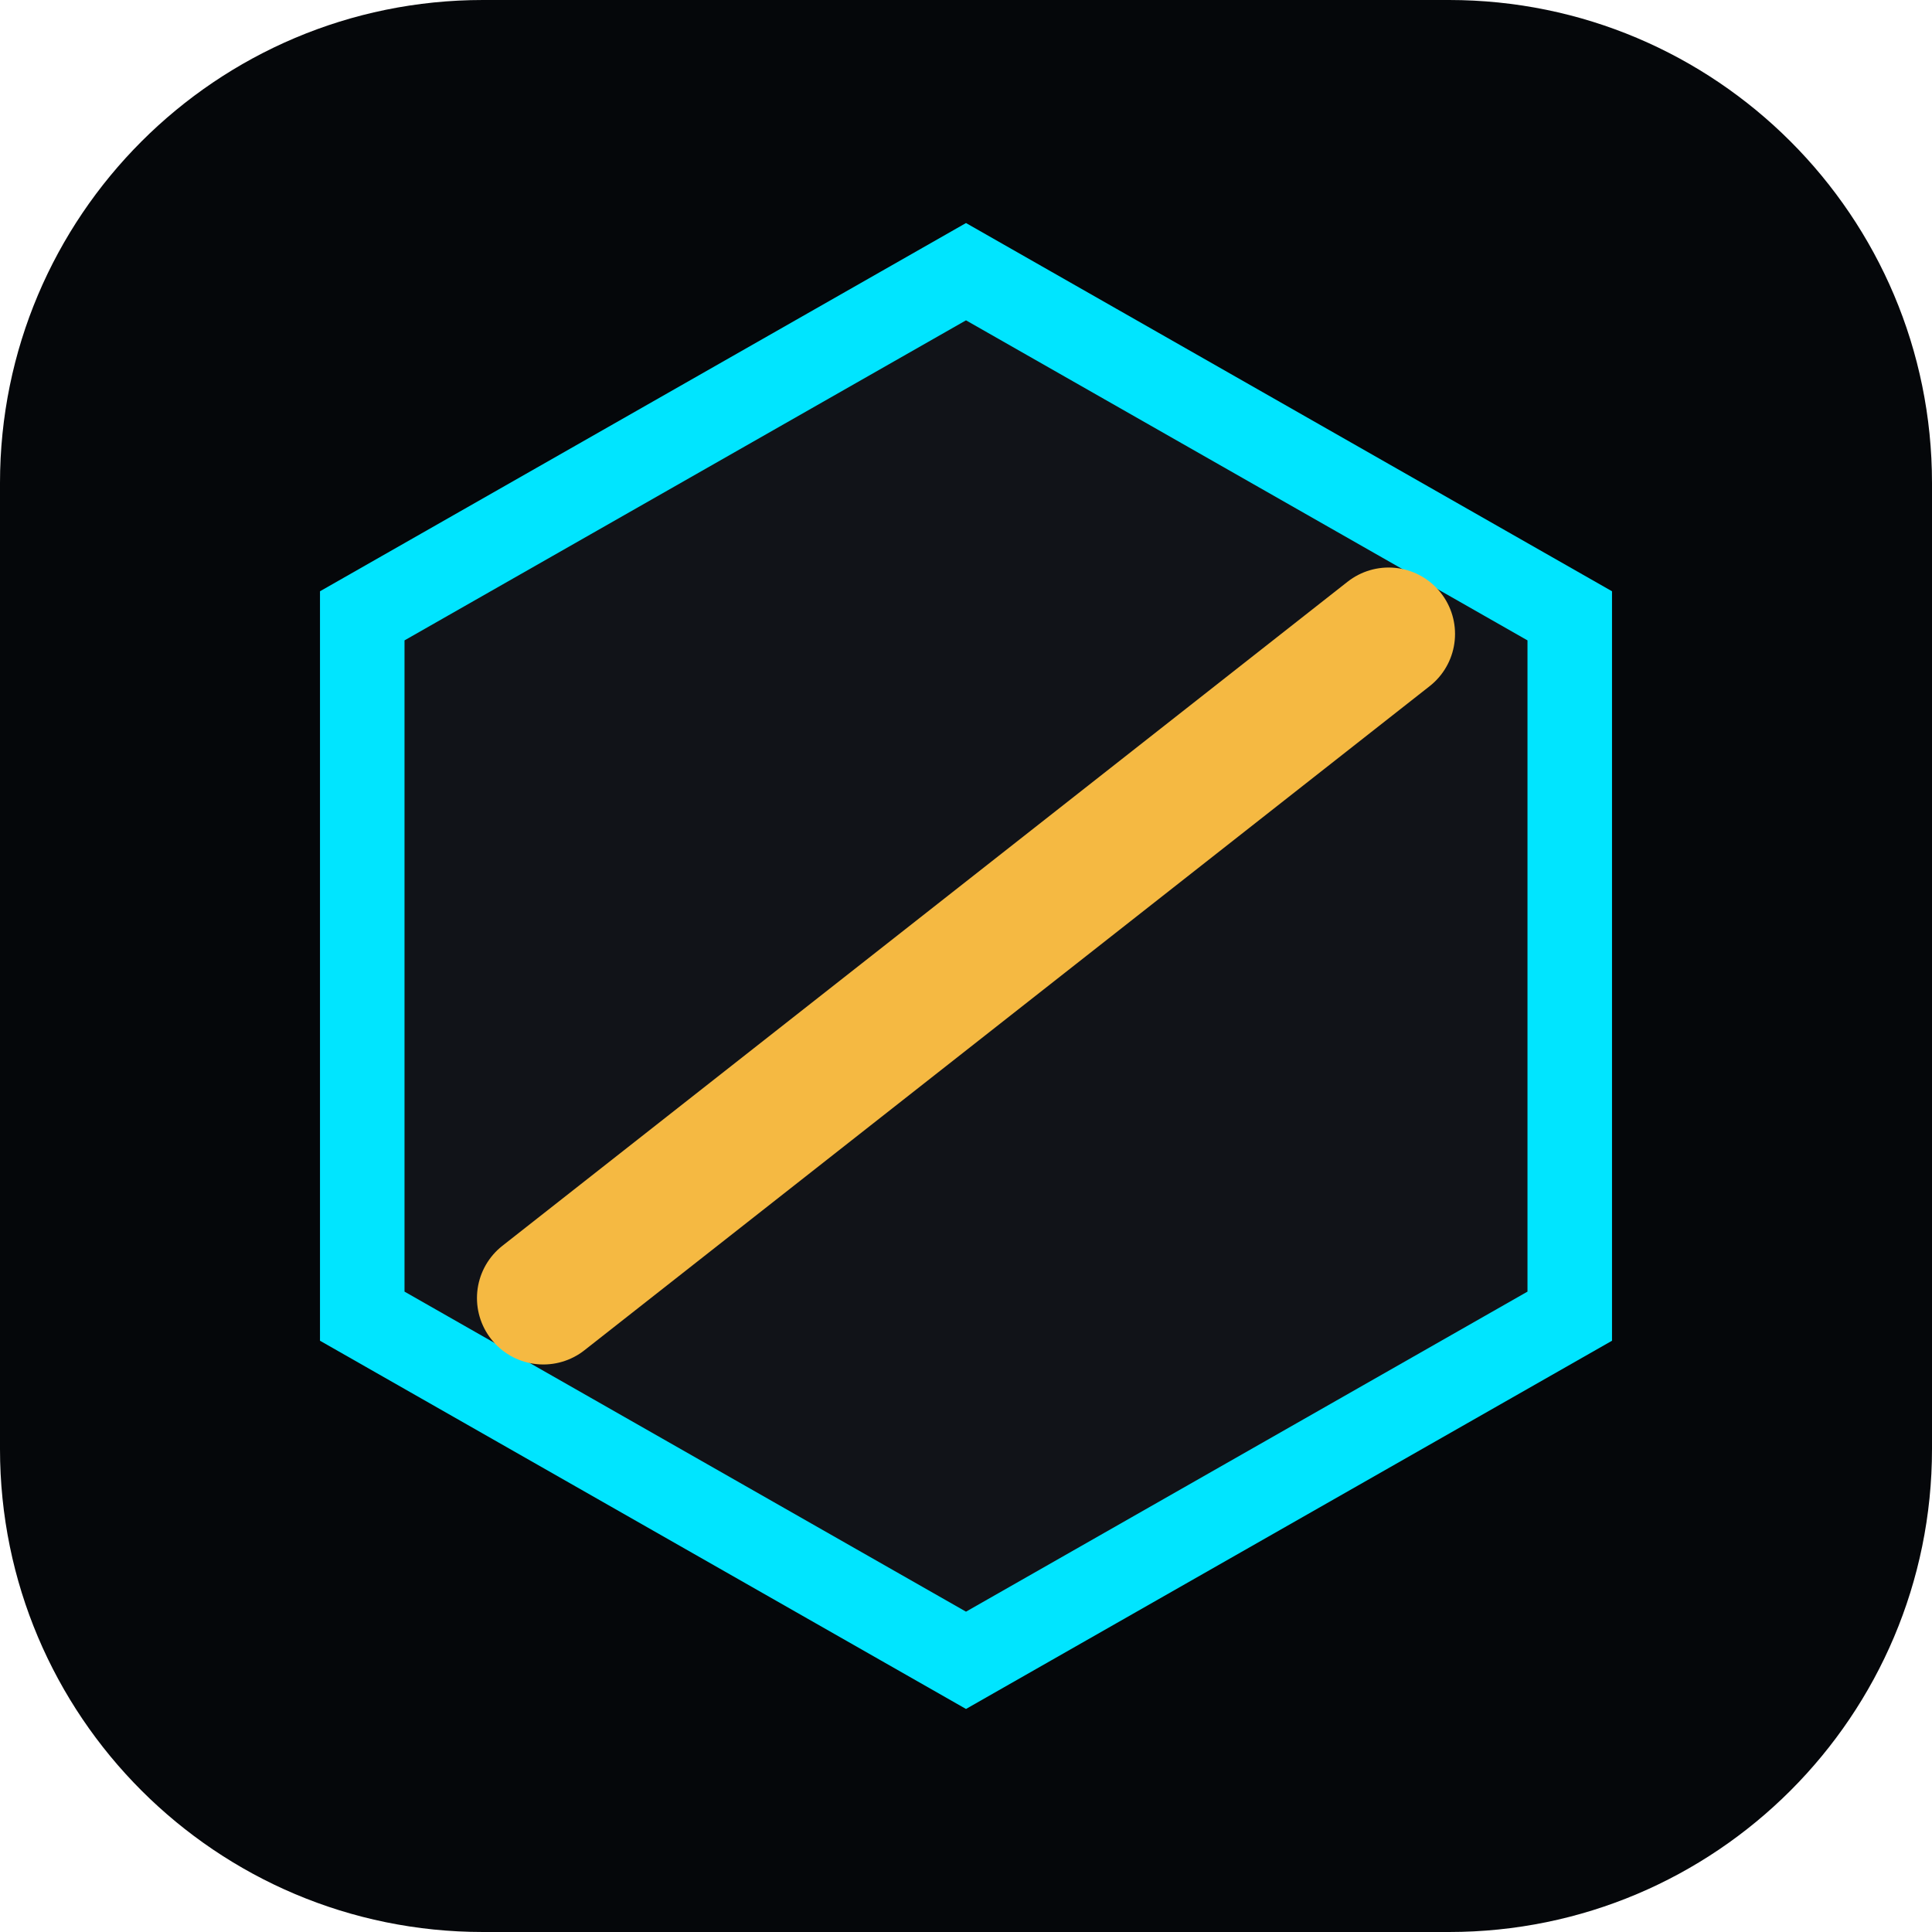
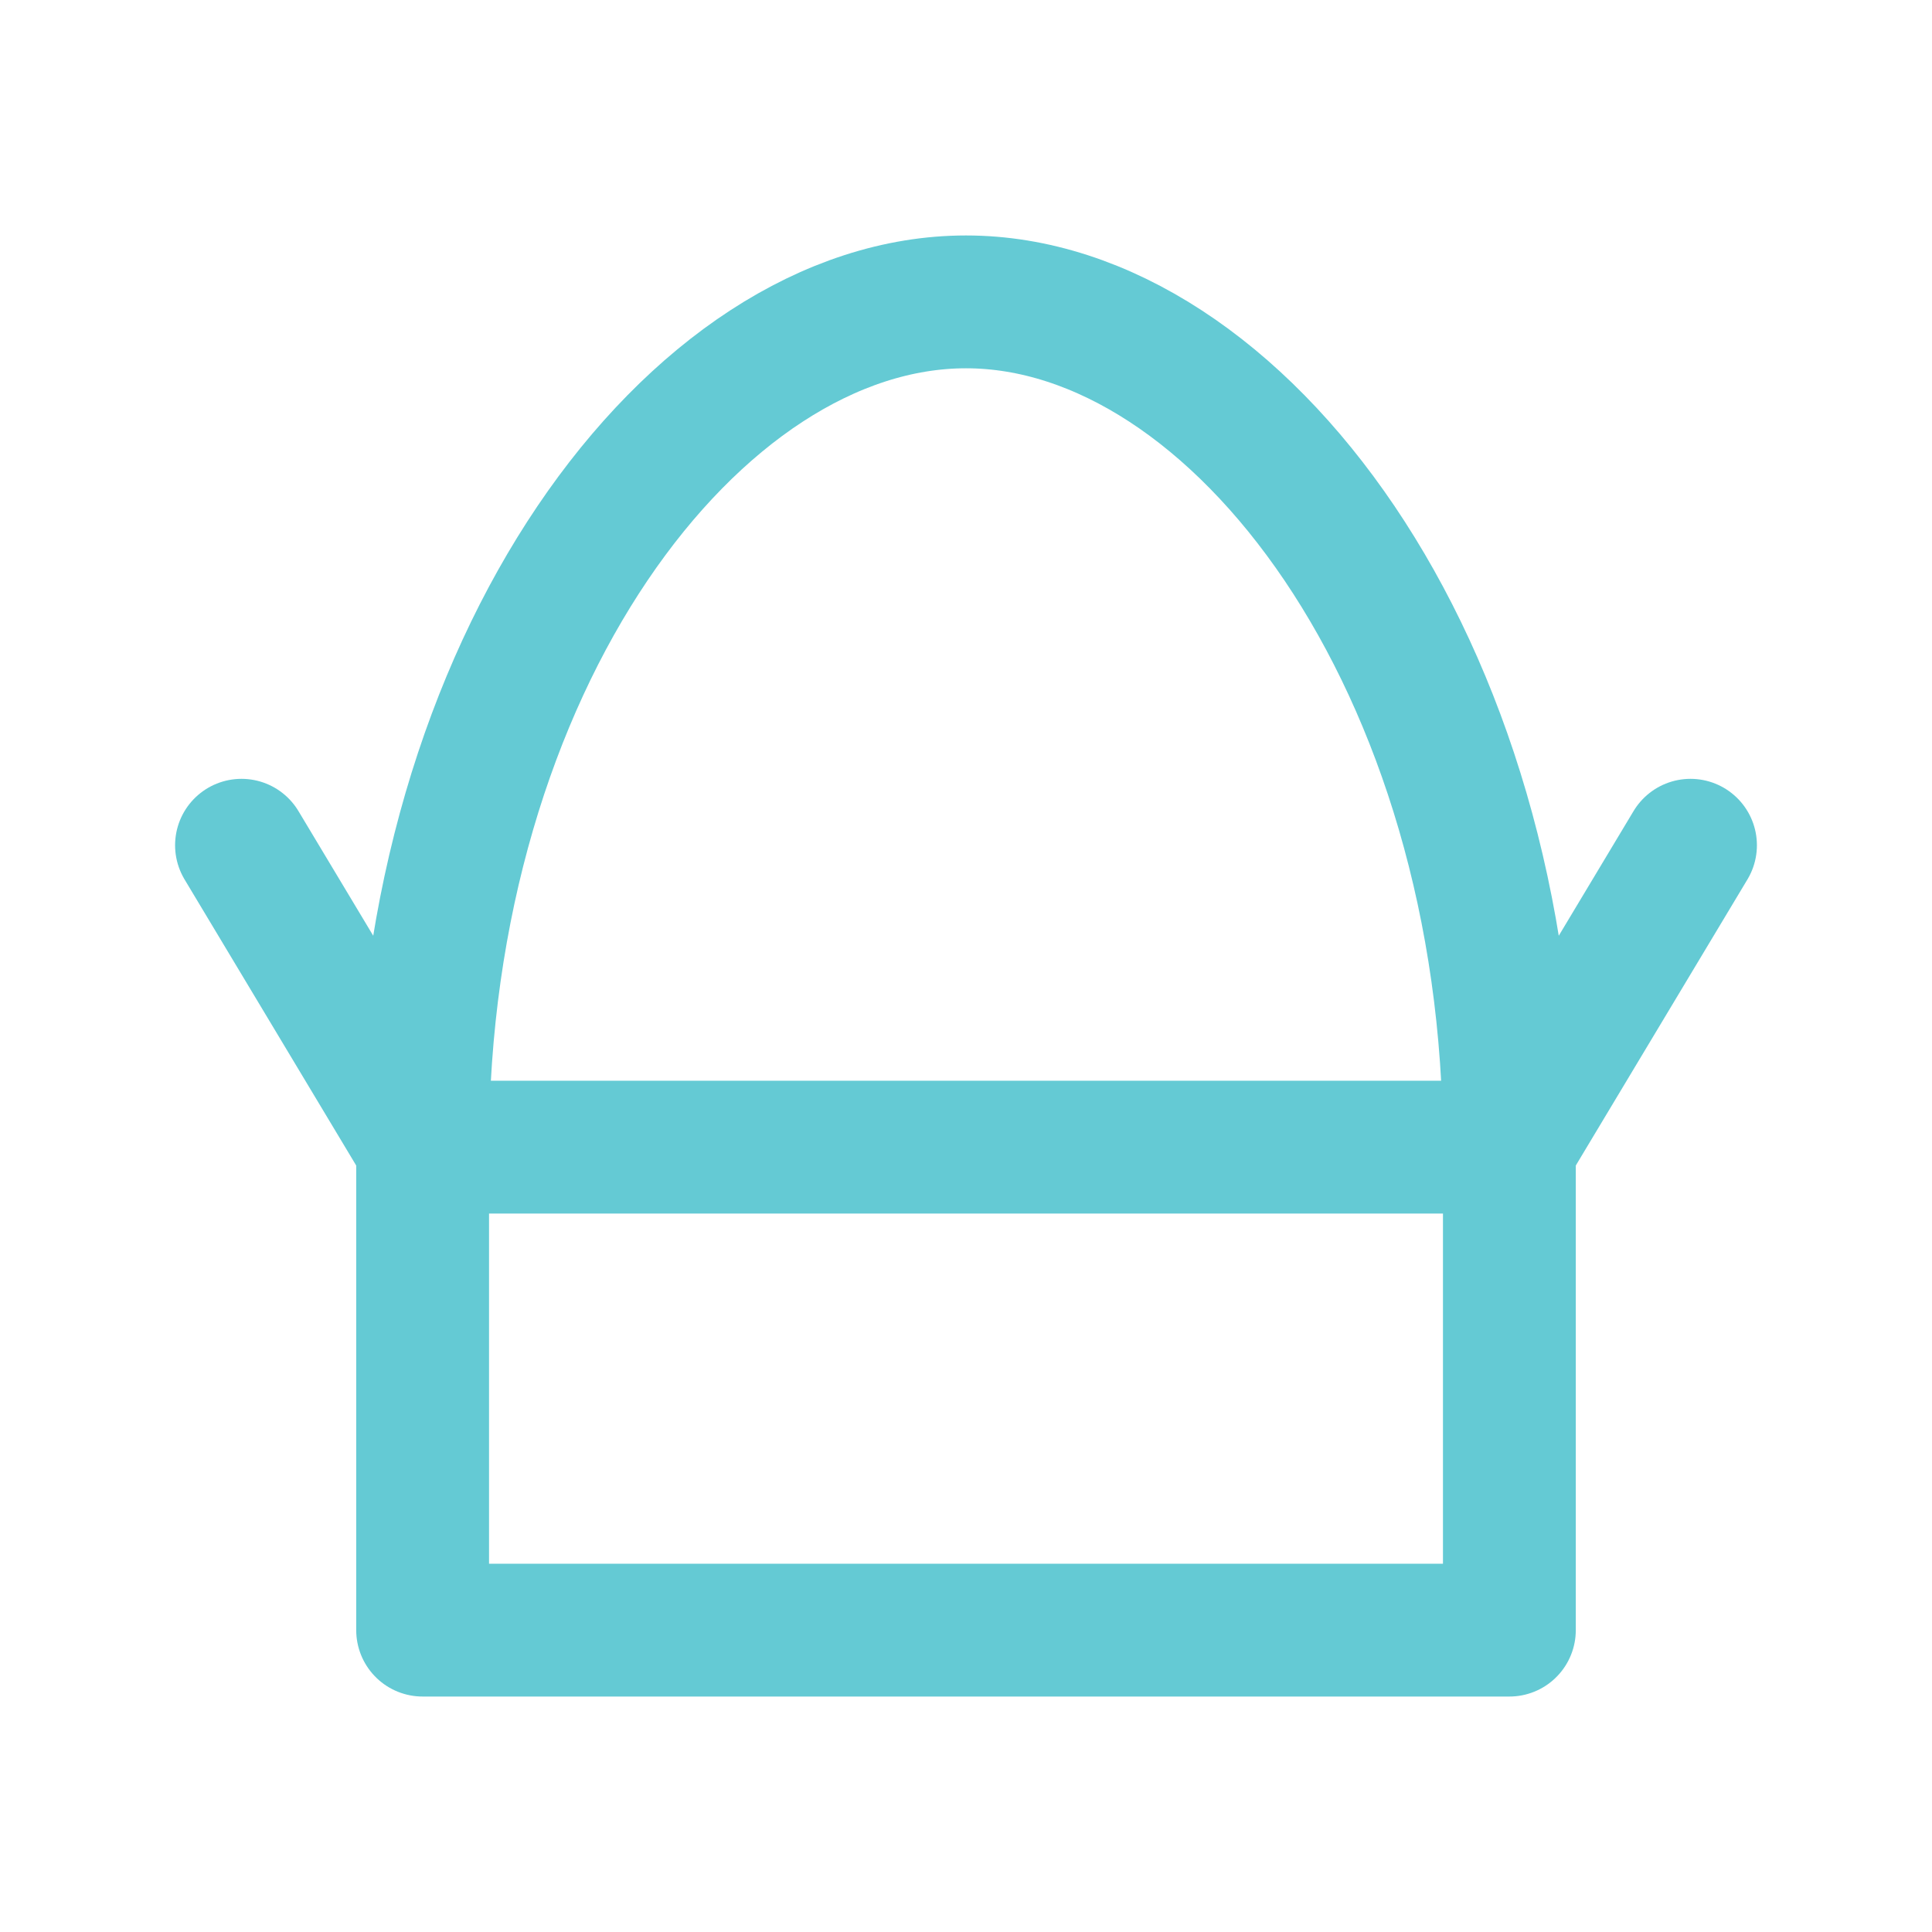
<svg xmlns="http://www.w3.org/2000/svg" viewBox="0 0 32 32" fill="none">
-   <rect width="32" height="32" rx="8" fill="#05070a" />
-   <path d="M16 4.5 26 10.2v11.6L16 27.5 6 21.8V10.2L16 4.5Z" stroke="#00E5FF" stroke-width="1.4" fill="#111318" />
-   <path d="M9 21.5 23 10.5" stroke="#F5B942" stroke-width="2.2" stroke-linecap="round" />
+   <path d="M7 19h18v8H7z" stroke="#64cad4" stroke-width="2.2" stroke-linejoin="round" />
+   <path d="M7 19 4 14M25 19l3-5" stroke="#64cad4" stroke-width="2.2" stroke-linecap="round" />
+   <path d="M7 19c0-8 4.5-14 9-14s9 6 9 14" stroke="#64cad4" stroke-width="2.2" stroke-linecap="round" />
</svg>
